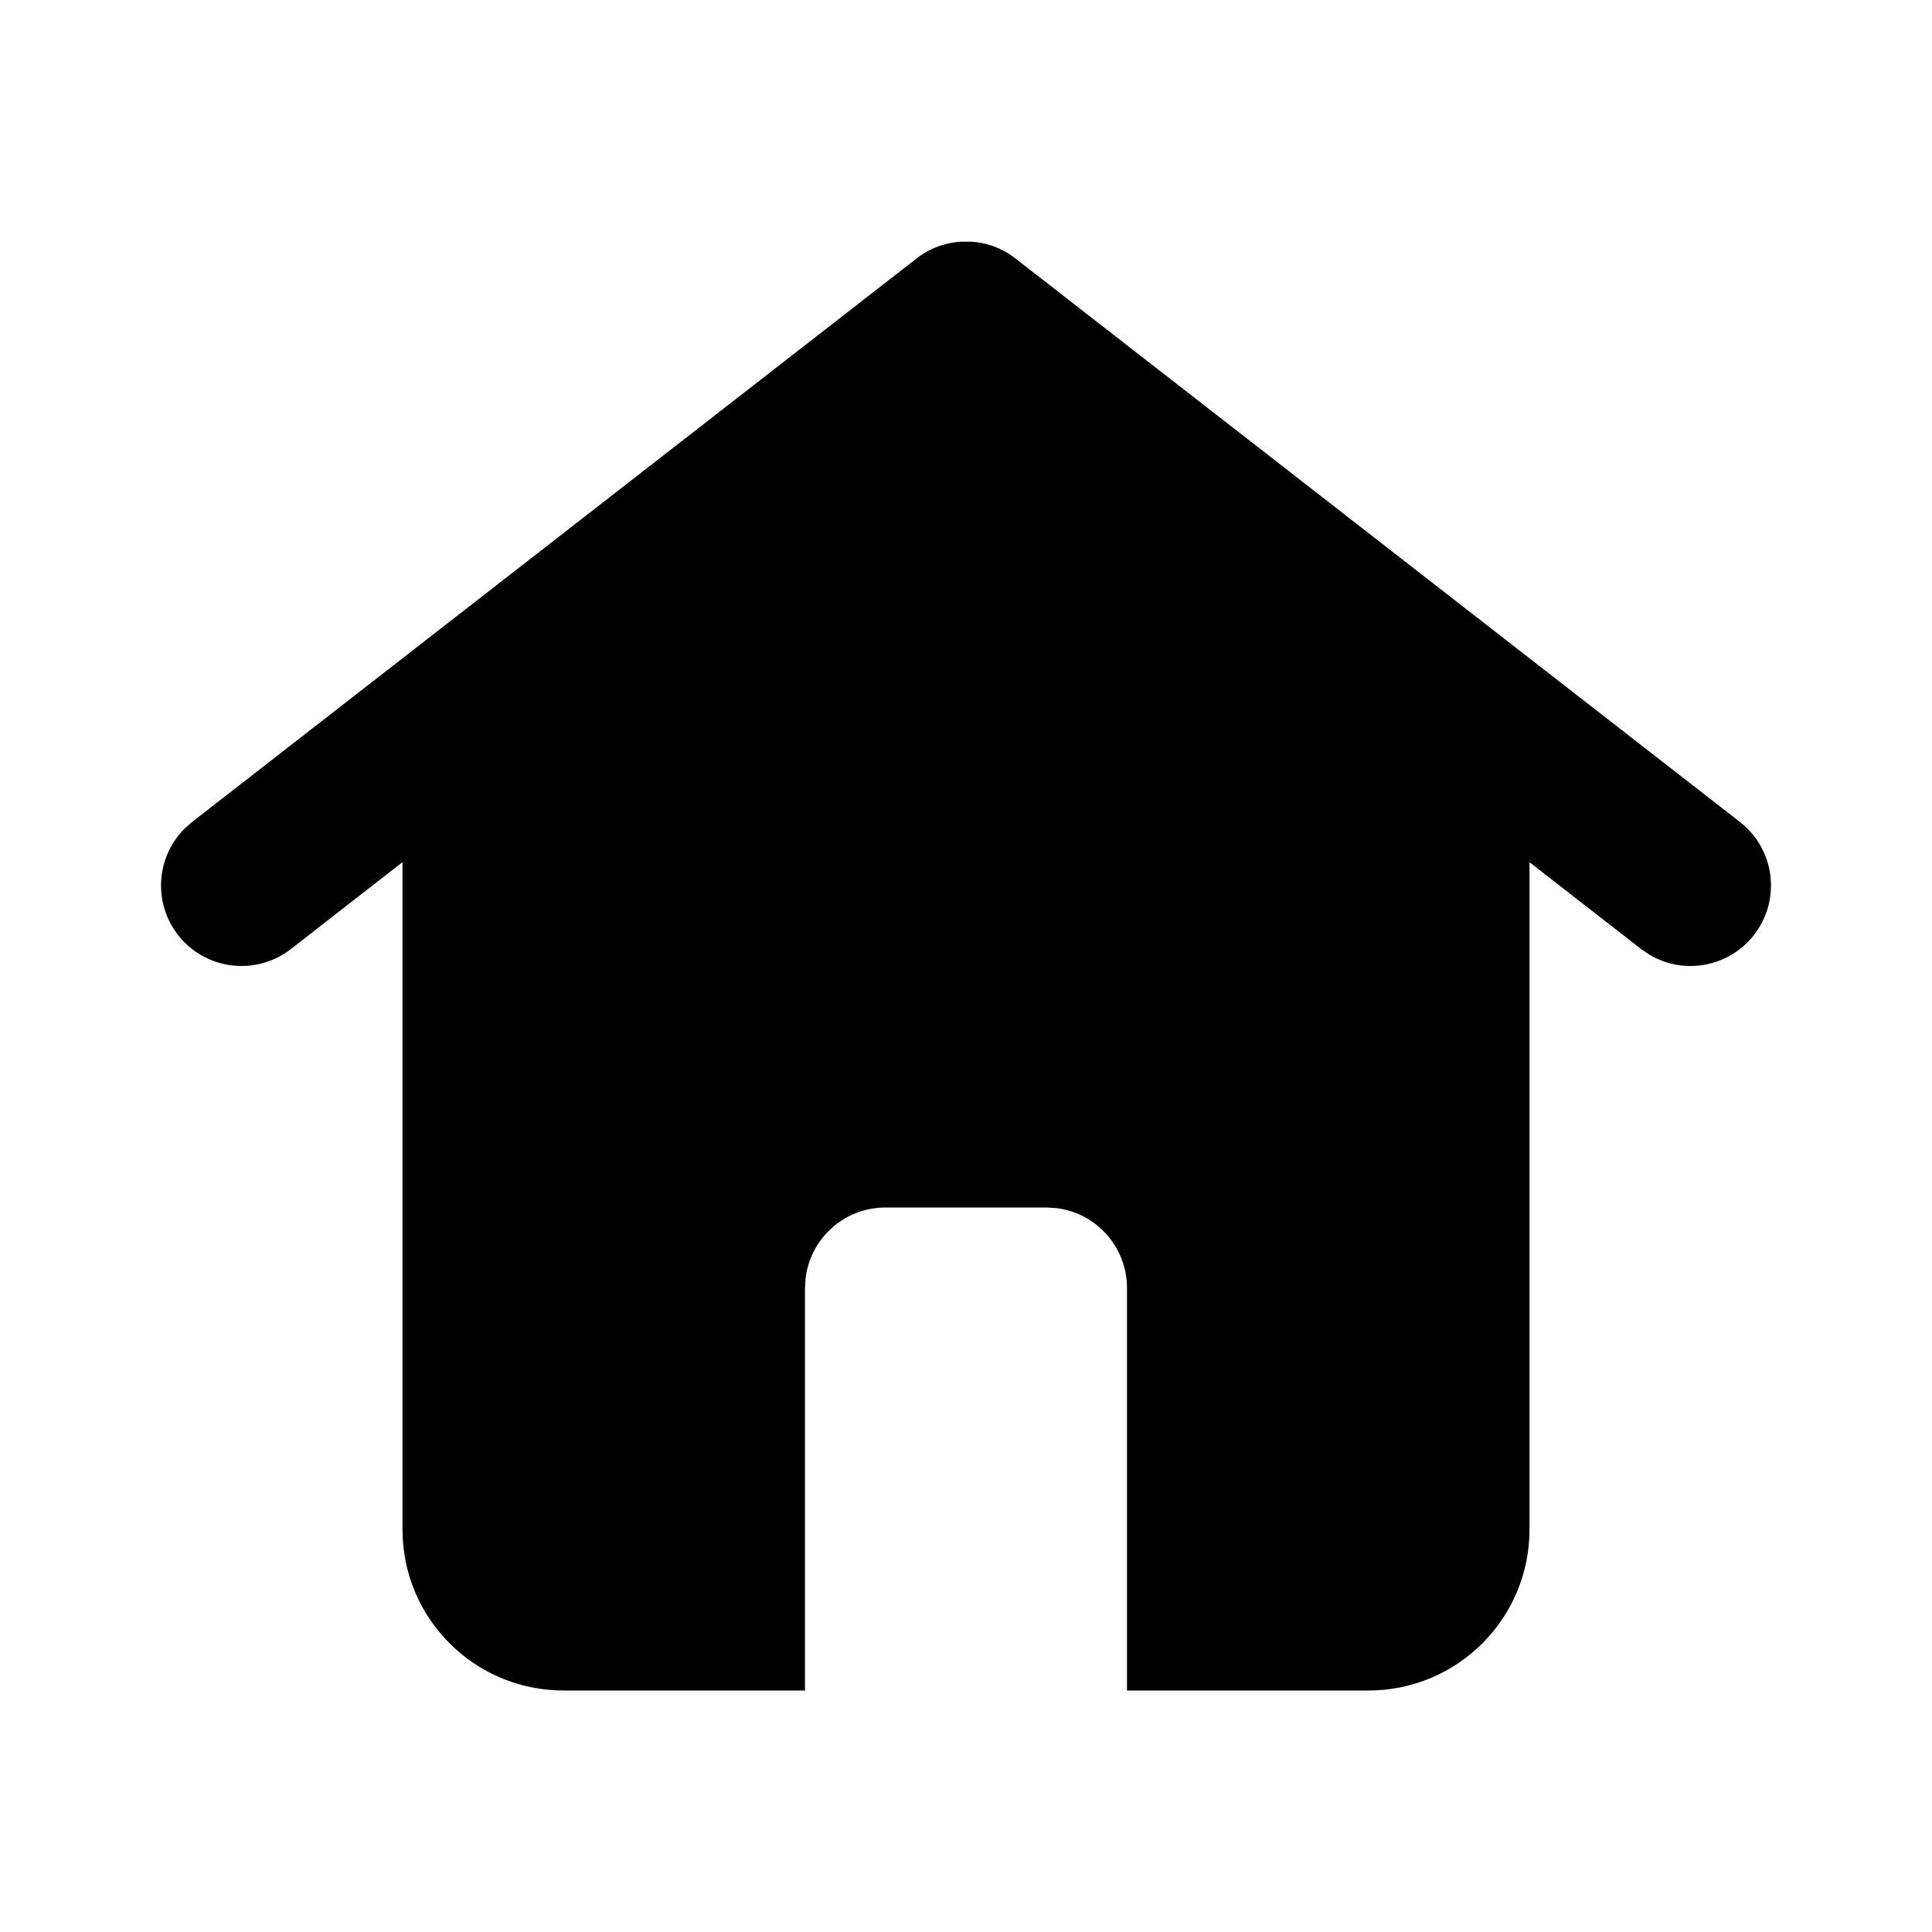
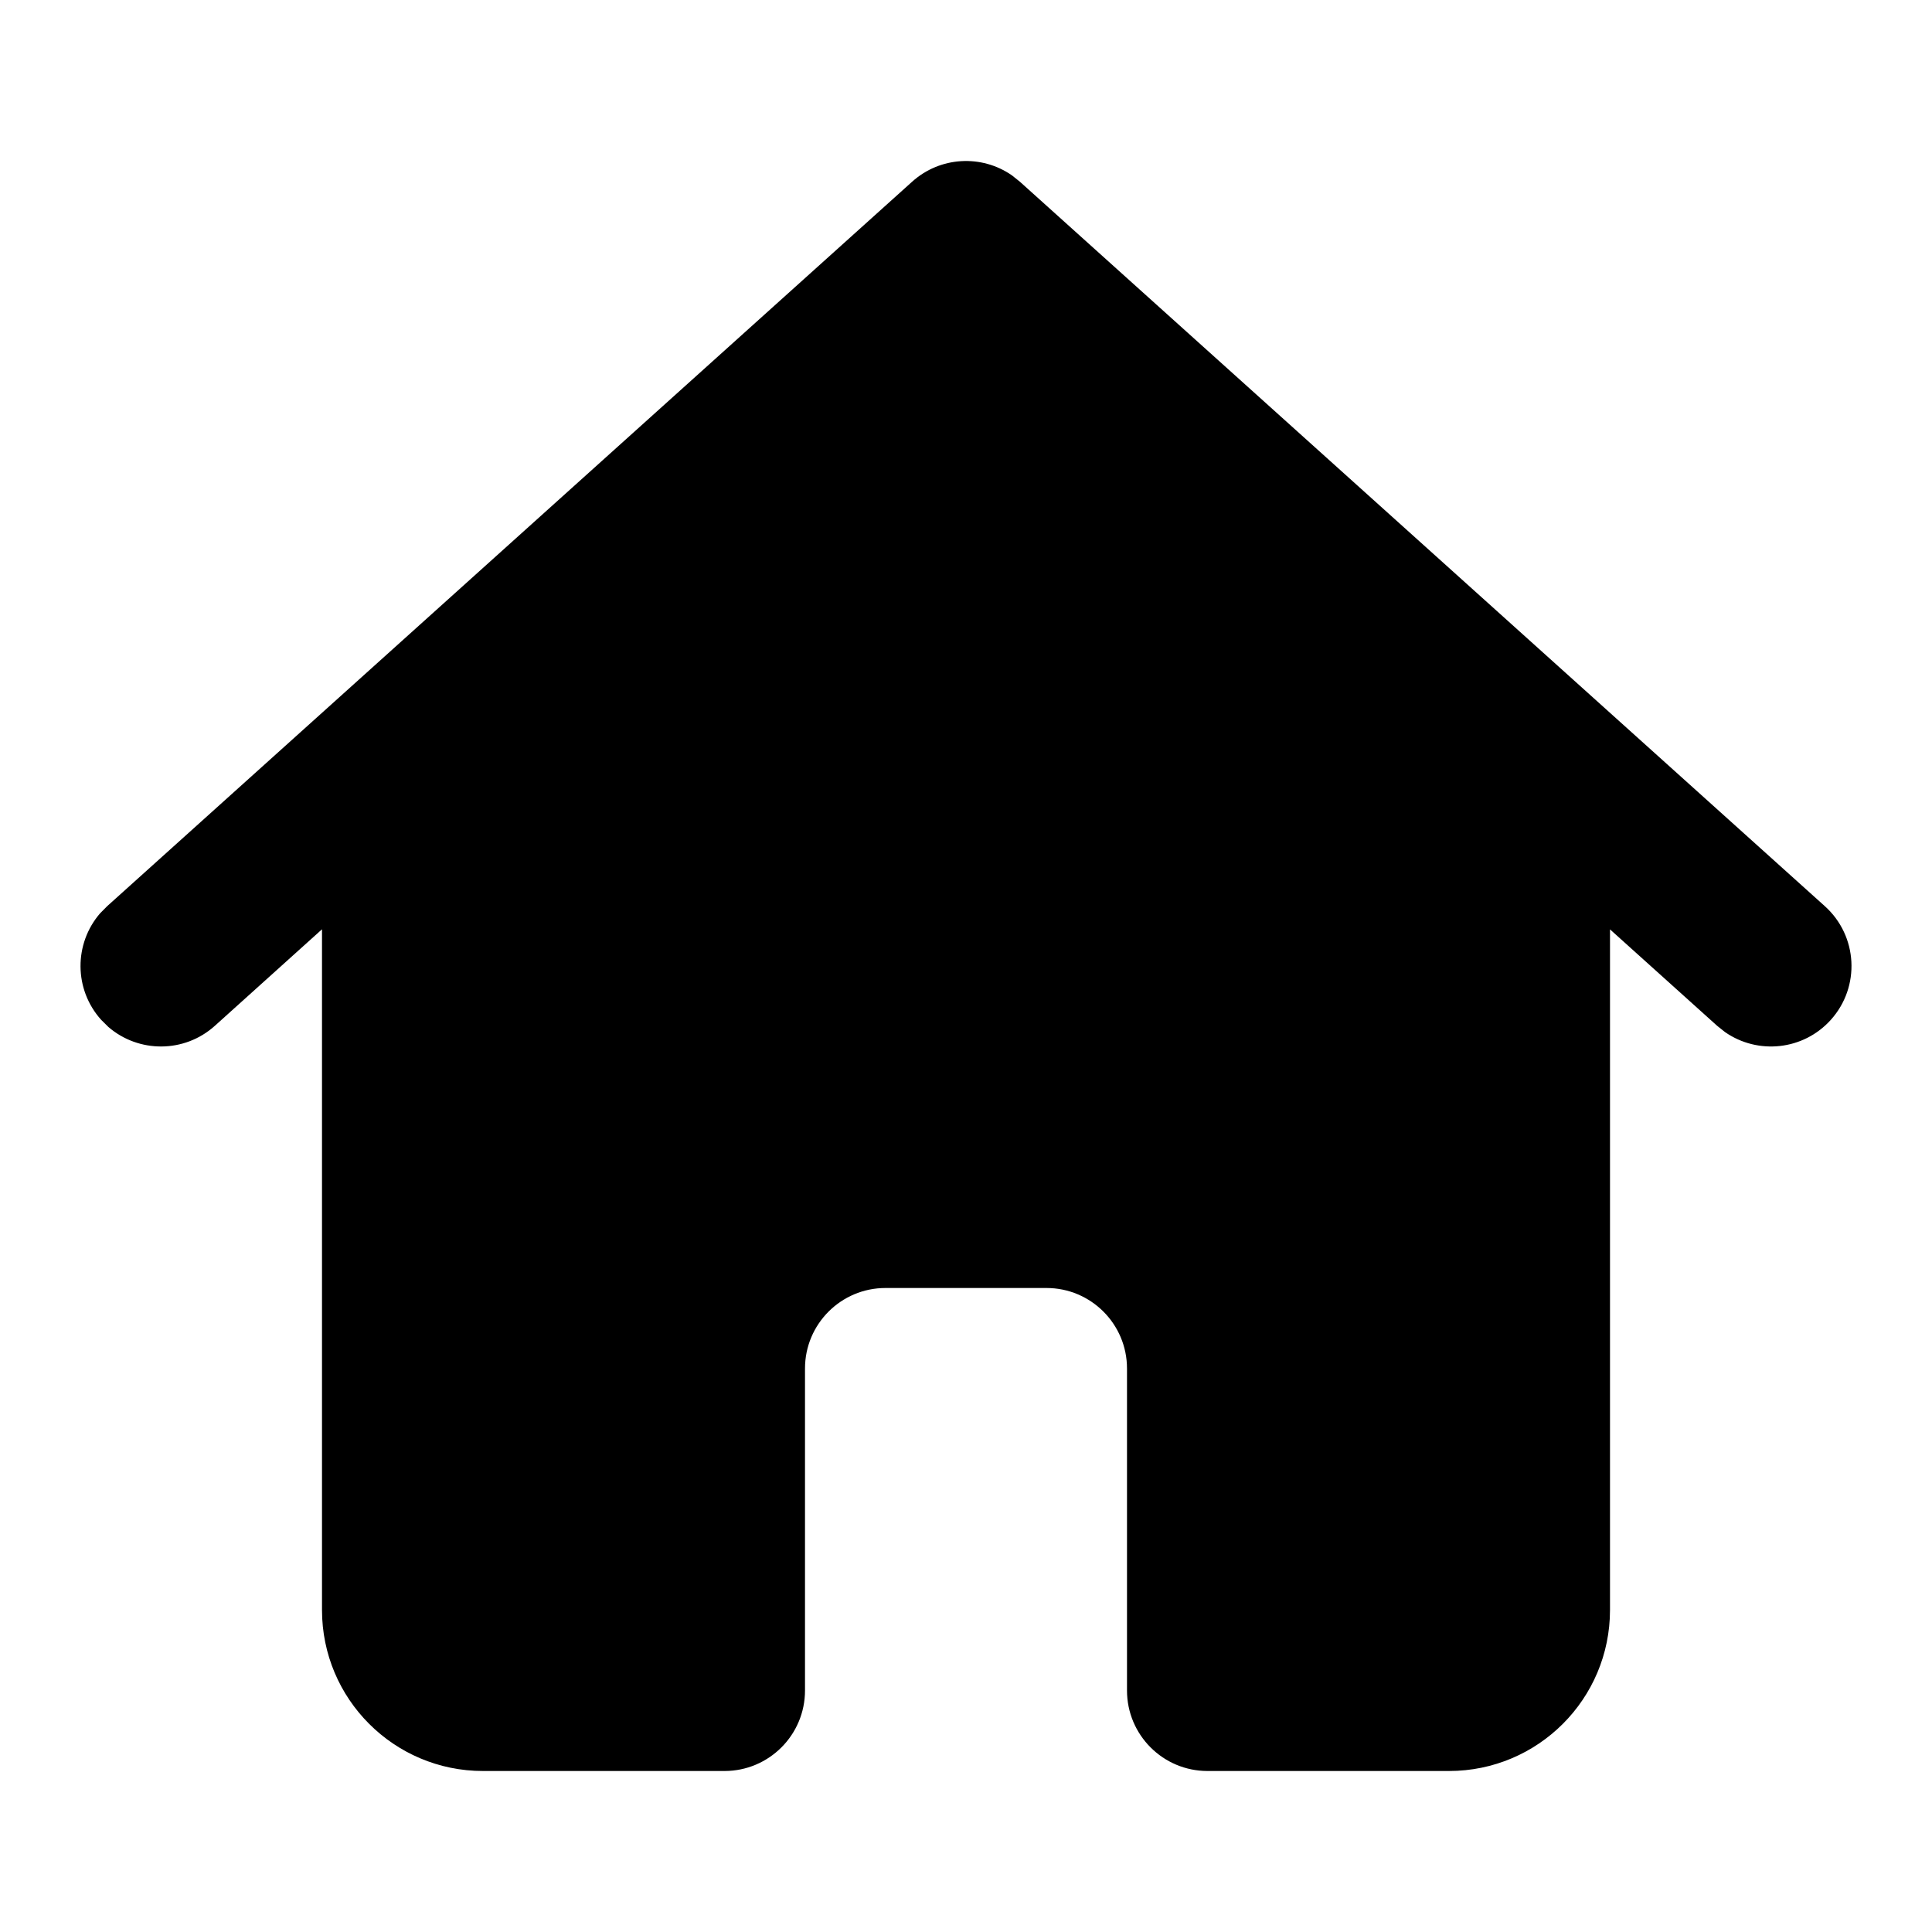
<svg xmlns="http://www.w3.org/2000/svg" width="24" height="24" viewBox="0 0 24 24">
-   <path d="M12.065,3.002 L12.138,3.009 L12.176,3.015 L12.176,3.015 L12.244,3.03 L12.244,3.03 C12.26,3.034 12.276,3.038 12.291,3.043 C12.41,3.079 12.522,3.137 12.622,3.217 L21.614,10.211 C22.05,10.55 22.128,11.178 21.789,11.614 C21.476,12.016 20.917,12.114 20.49,11.86 L20.386,11.789 L19,10.711 L19,19 C19,20.105 18.105,21 17,21 L14,21 L14,16 C14,15.487 13.614,15.064 13.117,15.007 L13,15 L11,15 C10.487,15 10.064,15.386 10.007,15.883 L10,16 L10,21 L7,21 C5.895,21 5,20.105 5,19 L5,10.71 L3.614,11.789 C3.178,12.128 2.55,12.05 2.211,11.614 C1.898,11.212 1.941,10.645 2.292,10.294 L2.386,10.211 L11.378,3.217 C11.478,3.137 11.59,3.079 11.709,3.043 L11.756,3.03 L11.756,3.03 L11.825,3.016 L11.825,3.016 L11.86,3.01 L11.86,3.01 C11.885,3.006 11.91,3.004 11.935,3.002 L12.065,3.002 Z" />
+   <path d="M12.57,2.178 L12.669,2.257 L22.669,11.257 C23.079,11.626 23.113,12.258 22.743,12.669 C22.402,13.048 21.837,13.105 21.429,12.821 L21.331,12.743 L20,11.545 L20,20 C20,21.105 19.105,22 18,22 L15,22 C14.448,22 14,21.552 14,21 L14,17 C14,16.448 13.552,16 13,16 L11,16 C10.448,16 10,16.448 10,17 L10,21 C10,21.552 9.552,22 9,22 L6,22 C4.895,22 4,21.105 4,20 L4,11.544 L2.669,12.743 C2.29,13.084 1.722,13.082 1.346,12.757 L1.257,12.669 C0.916,12.29 0.918,11.722 1.243,11.346 L1.331,11.257 L11.331,2.257 C11.68,1.943 12.194,1.917 12.57,2.178 Z" />
</svg>
